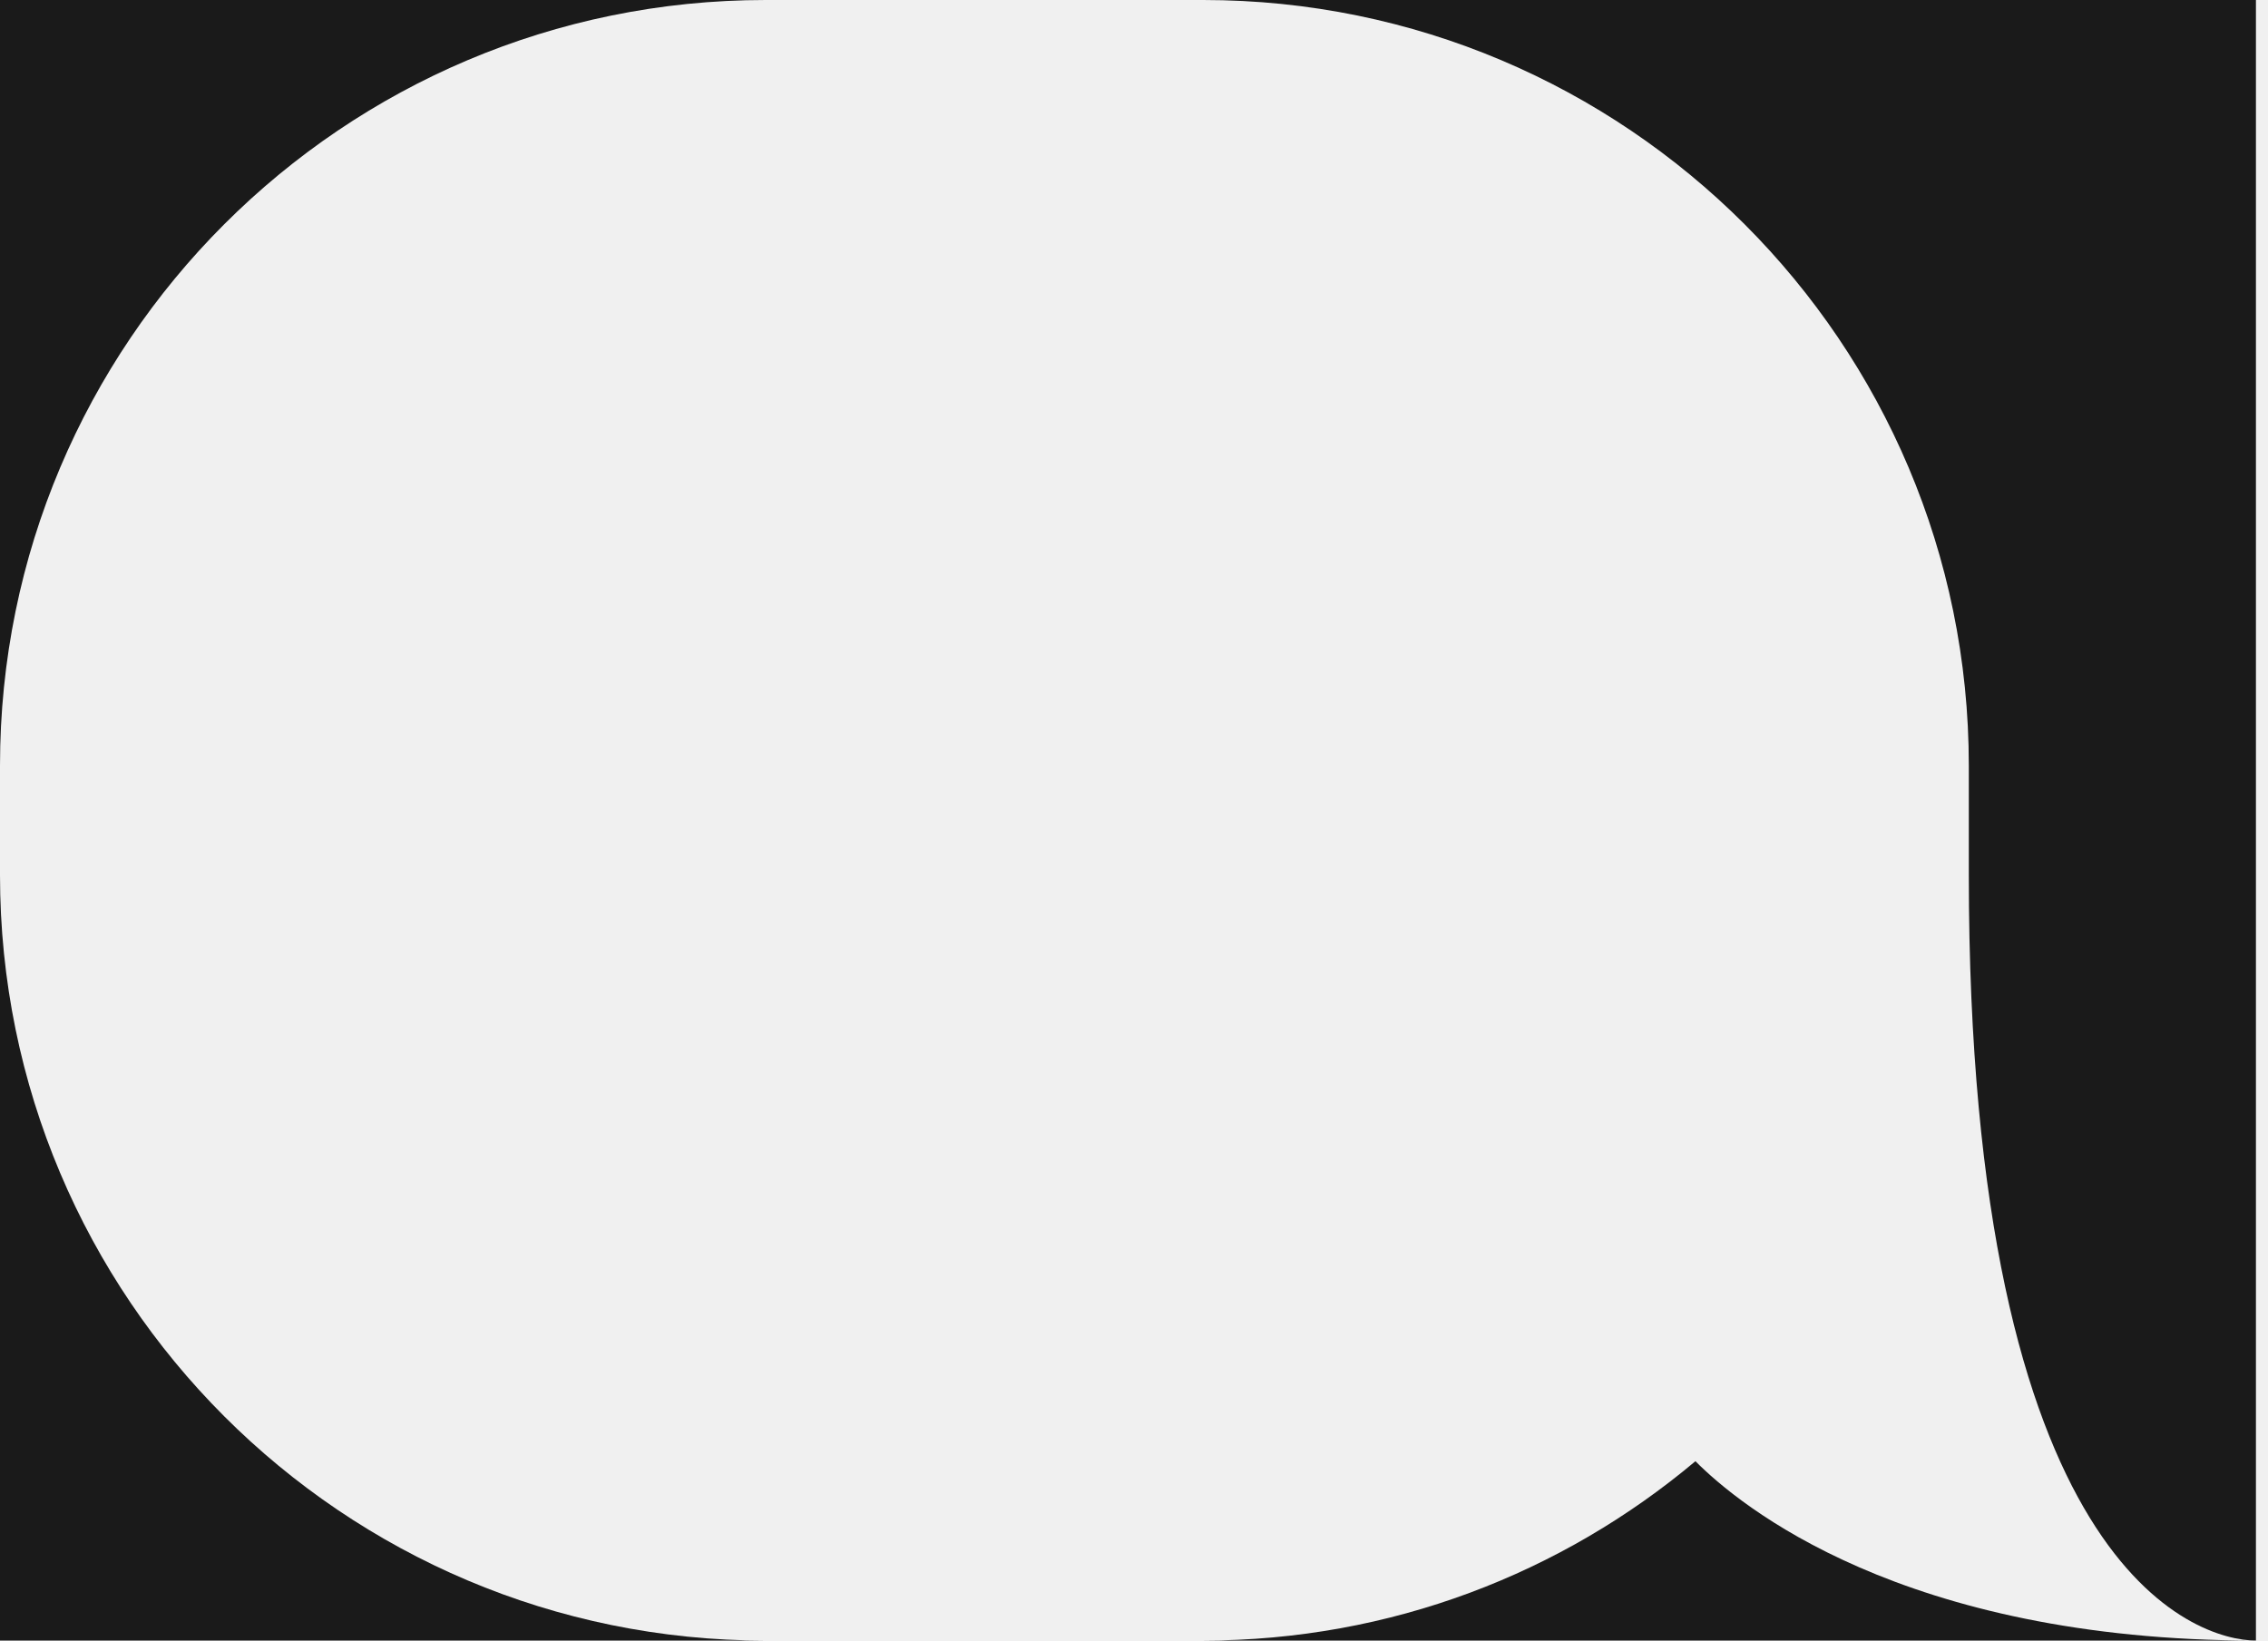
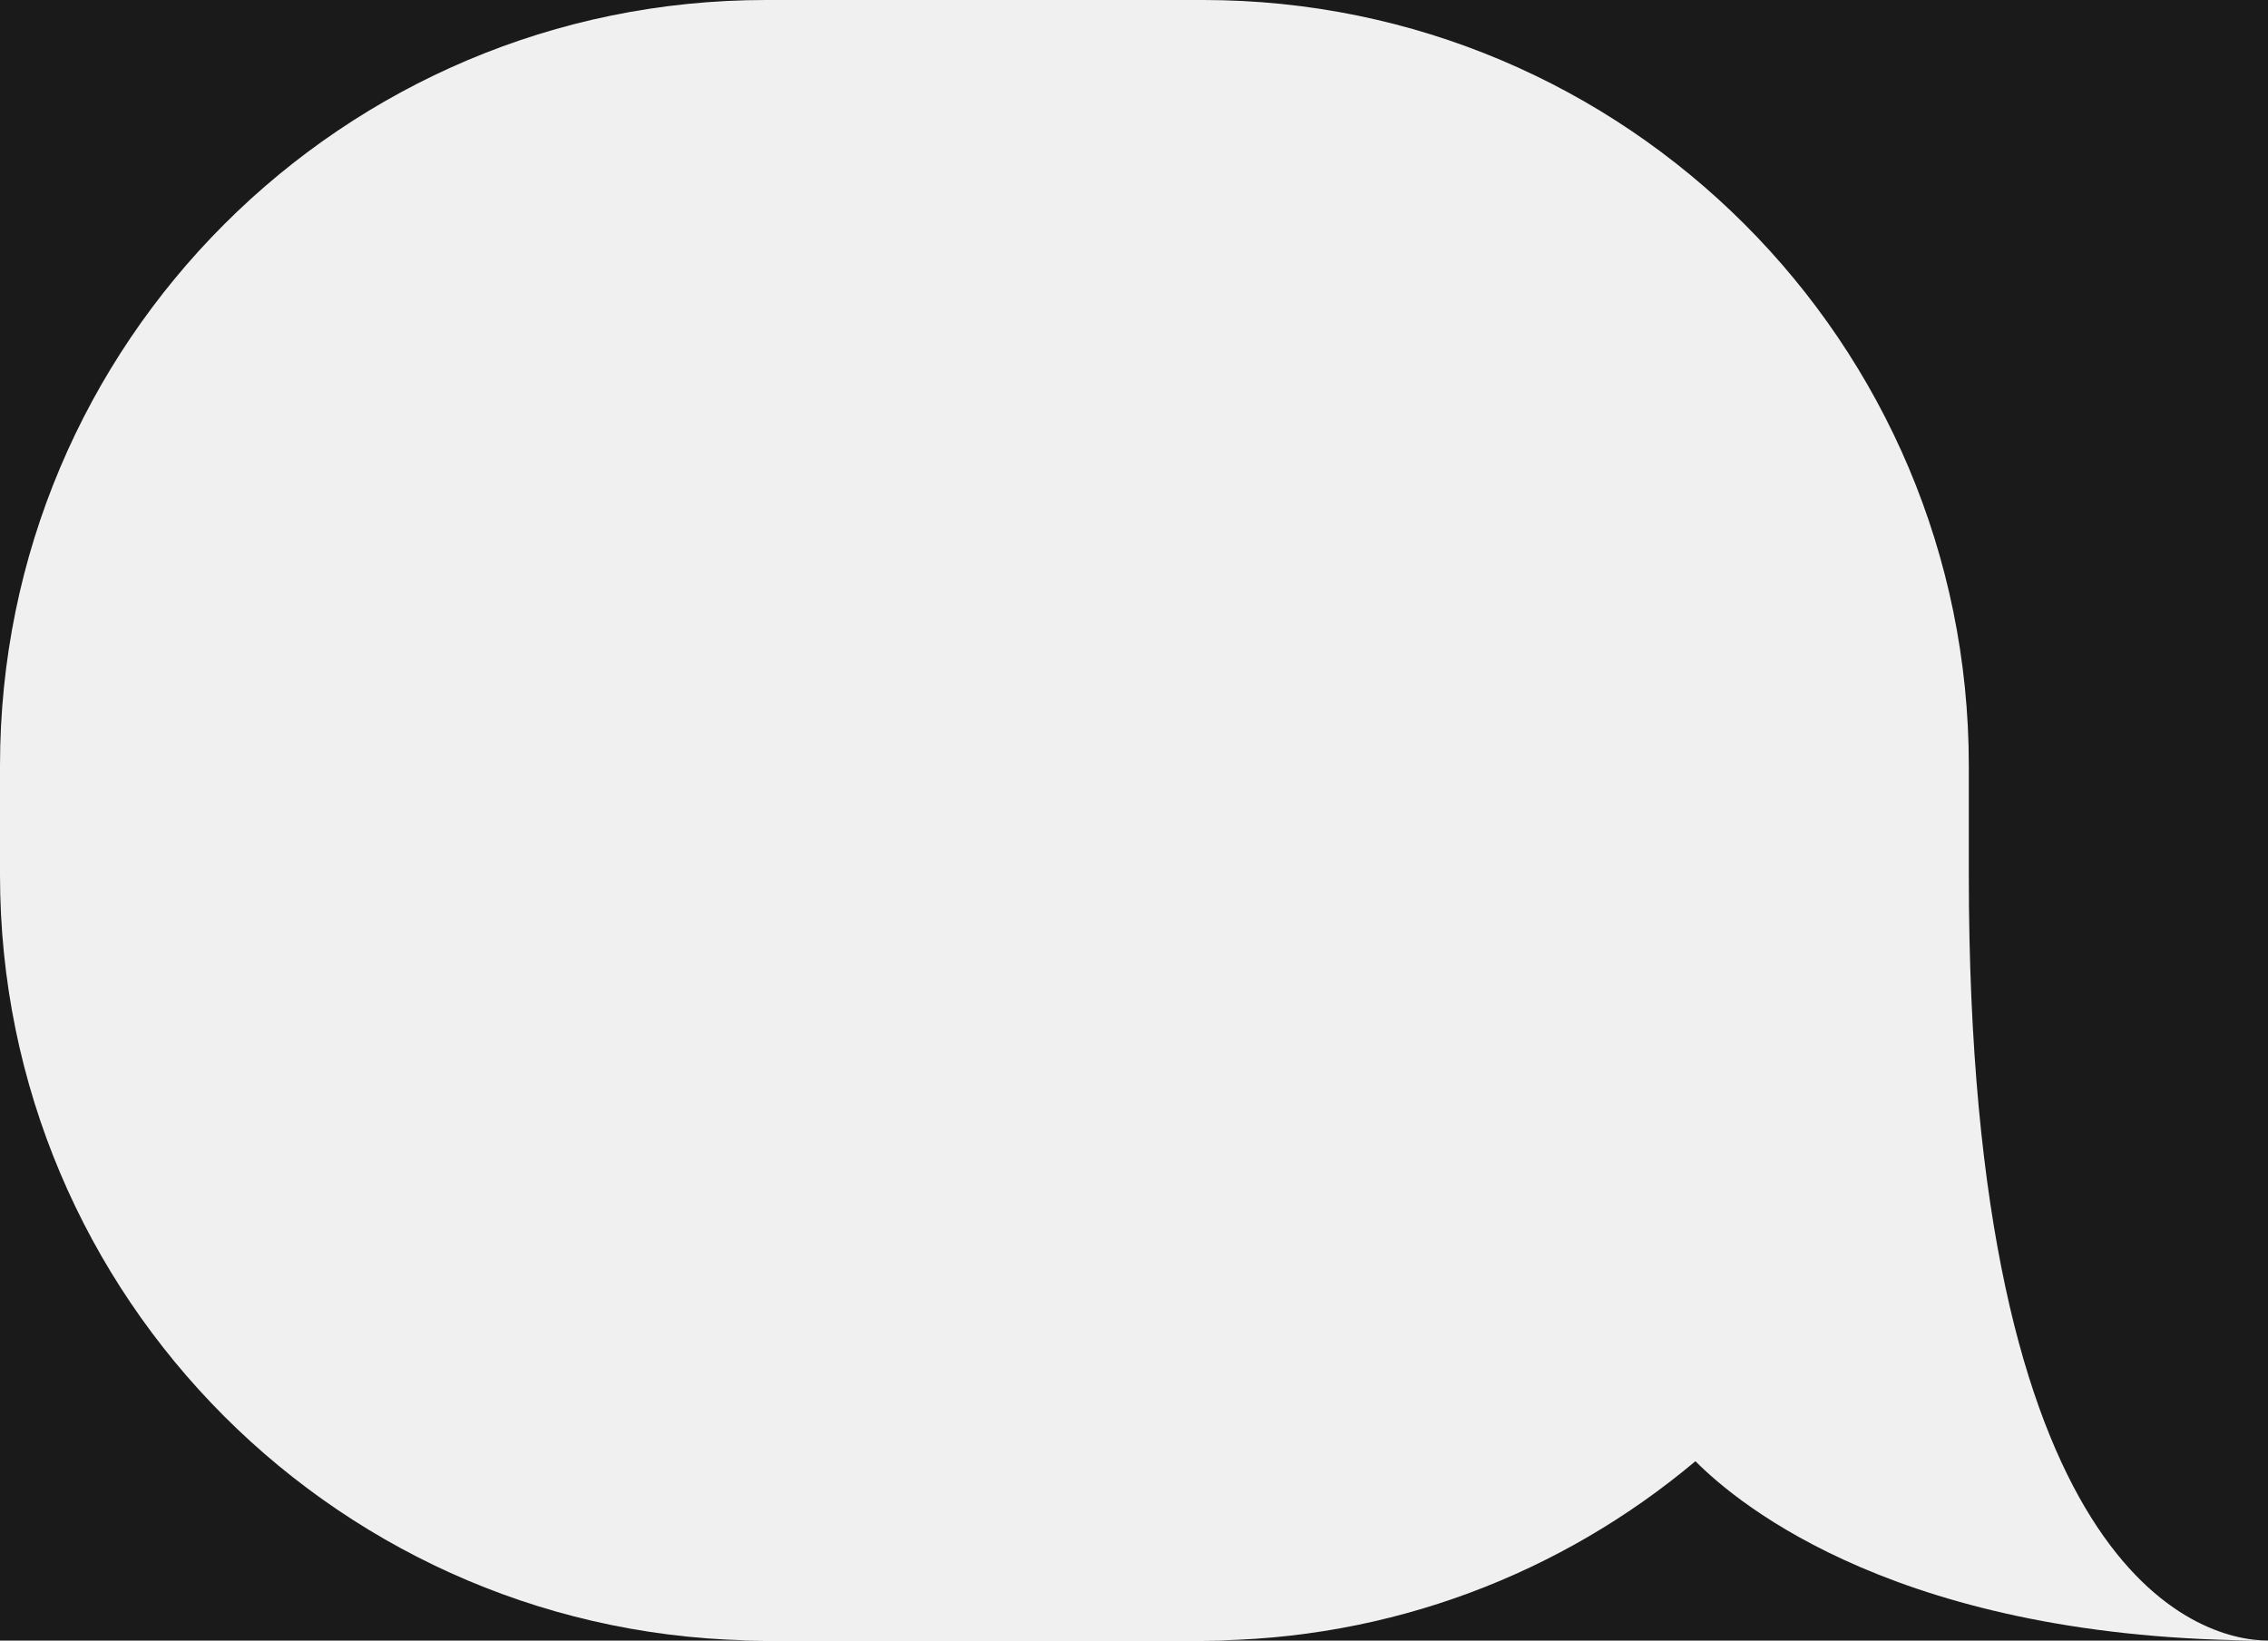
<svg xmlns="http://www.w3.org/2000/svg" width="94" height="68" viewBox="0 0 94 68" fill="none">
  <g clip-path="url(#clip0_119_18)">
    <path d="M31.733 0H0V31.733C0 14.208 14.208 0 31.733 0Z" fill="#1A1A1A" />
    <path d="M0 36.268V68.001H31.733C14.208 68.001 0 53.793 0 36.268Z" fill="#1A1A1A" />
-     <path d="M49.867 68H93.5C78.833 68 72.074 62.385 70.269 60.566C64.752 65.203 57.637 68 49.867 68Z" fill="#1A1A1A" />
-     <path d="M49.867 0C67.393 0 81.6 14.208 81.6 31.733V36.266C81.6 65 91 68 93.5 68V0H49.867Z" fill="#1A1A1A" />
+     <path d="M49.867 68H94C78.833 68 72.074 62.385 70.269 60.566C64.752 65.203 57.637 68 49.867 68Z" fill="#1A1A1A" />
+     <path d="M49.867 0C67.393 0 81.6 14.208 81.6 31.733V36.266C81.6 65 91 68 94 68V0H49.867Z" fill="#1A1A1A" />
  </g>
  <defs>
    <clipPath id="clip0_119_18">
      <rect width="94" height="68" fill="white" />
    </clipPath>
  </defs>
</svg>
